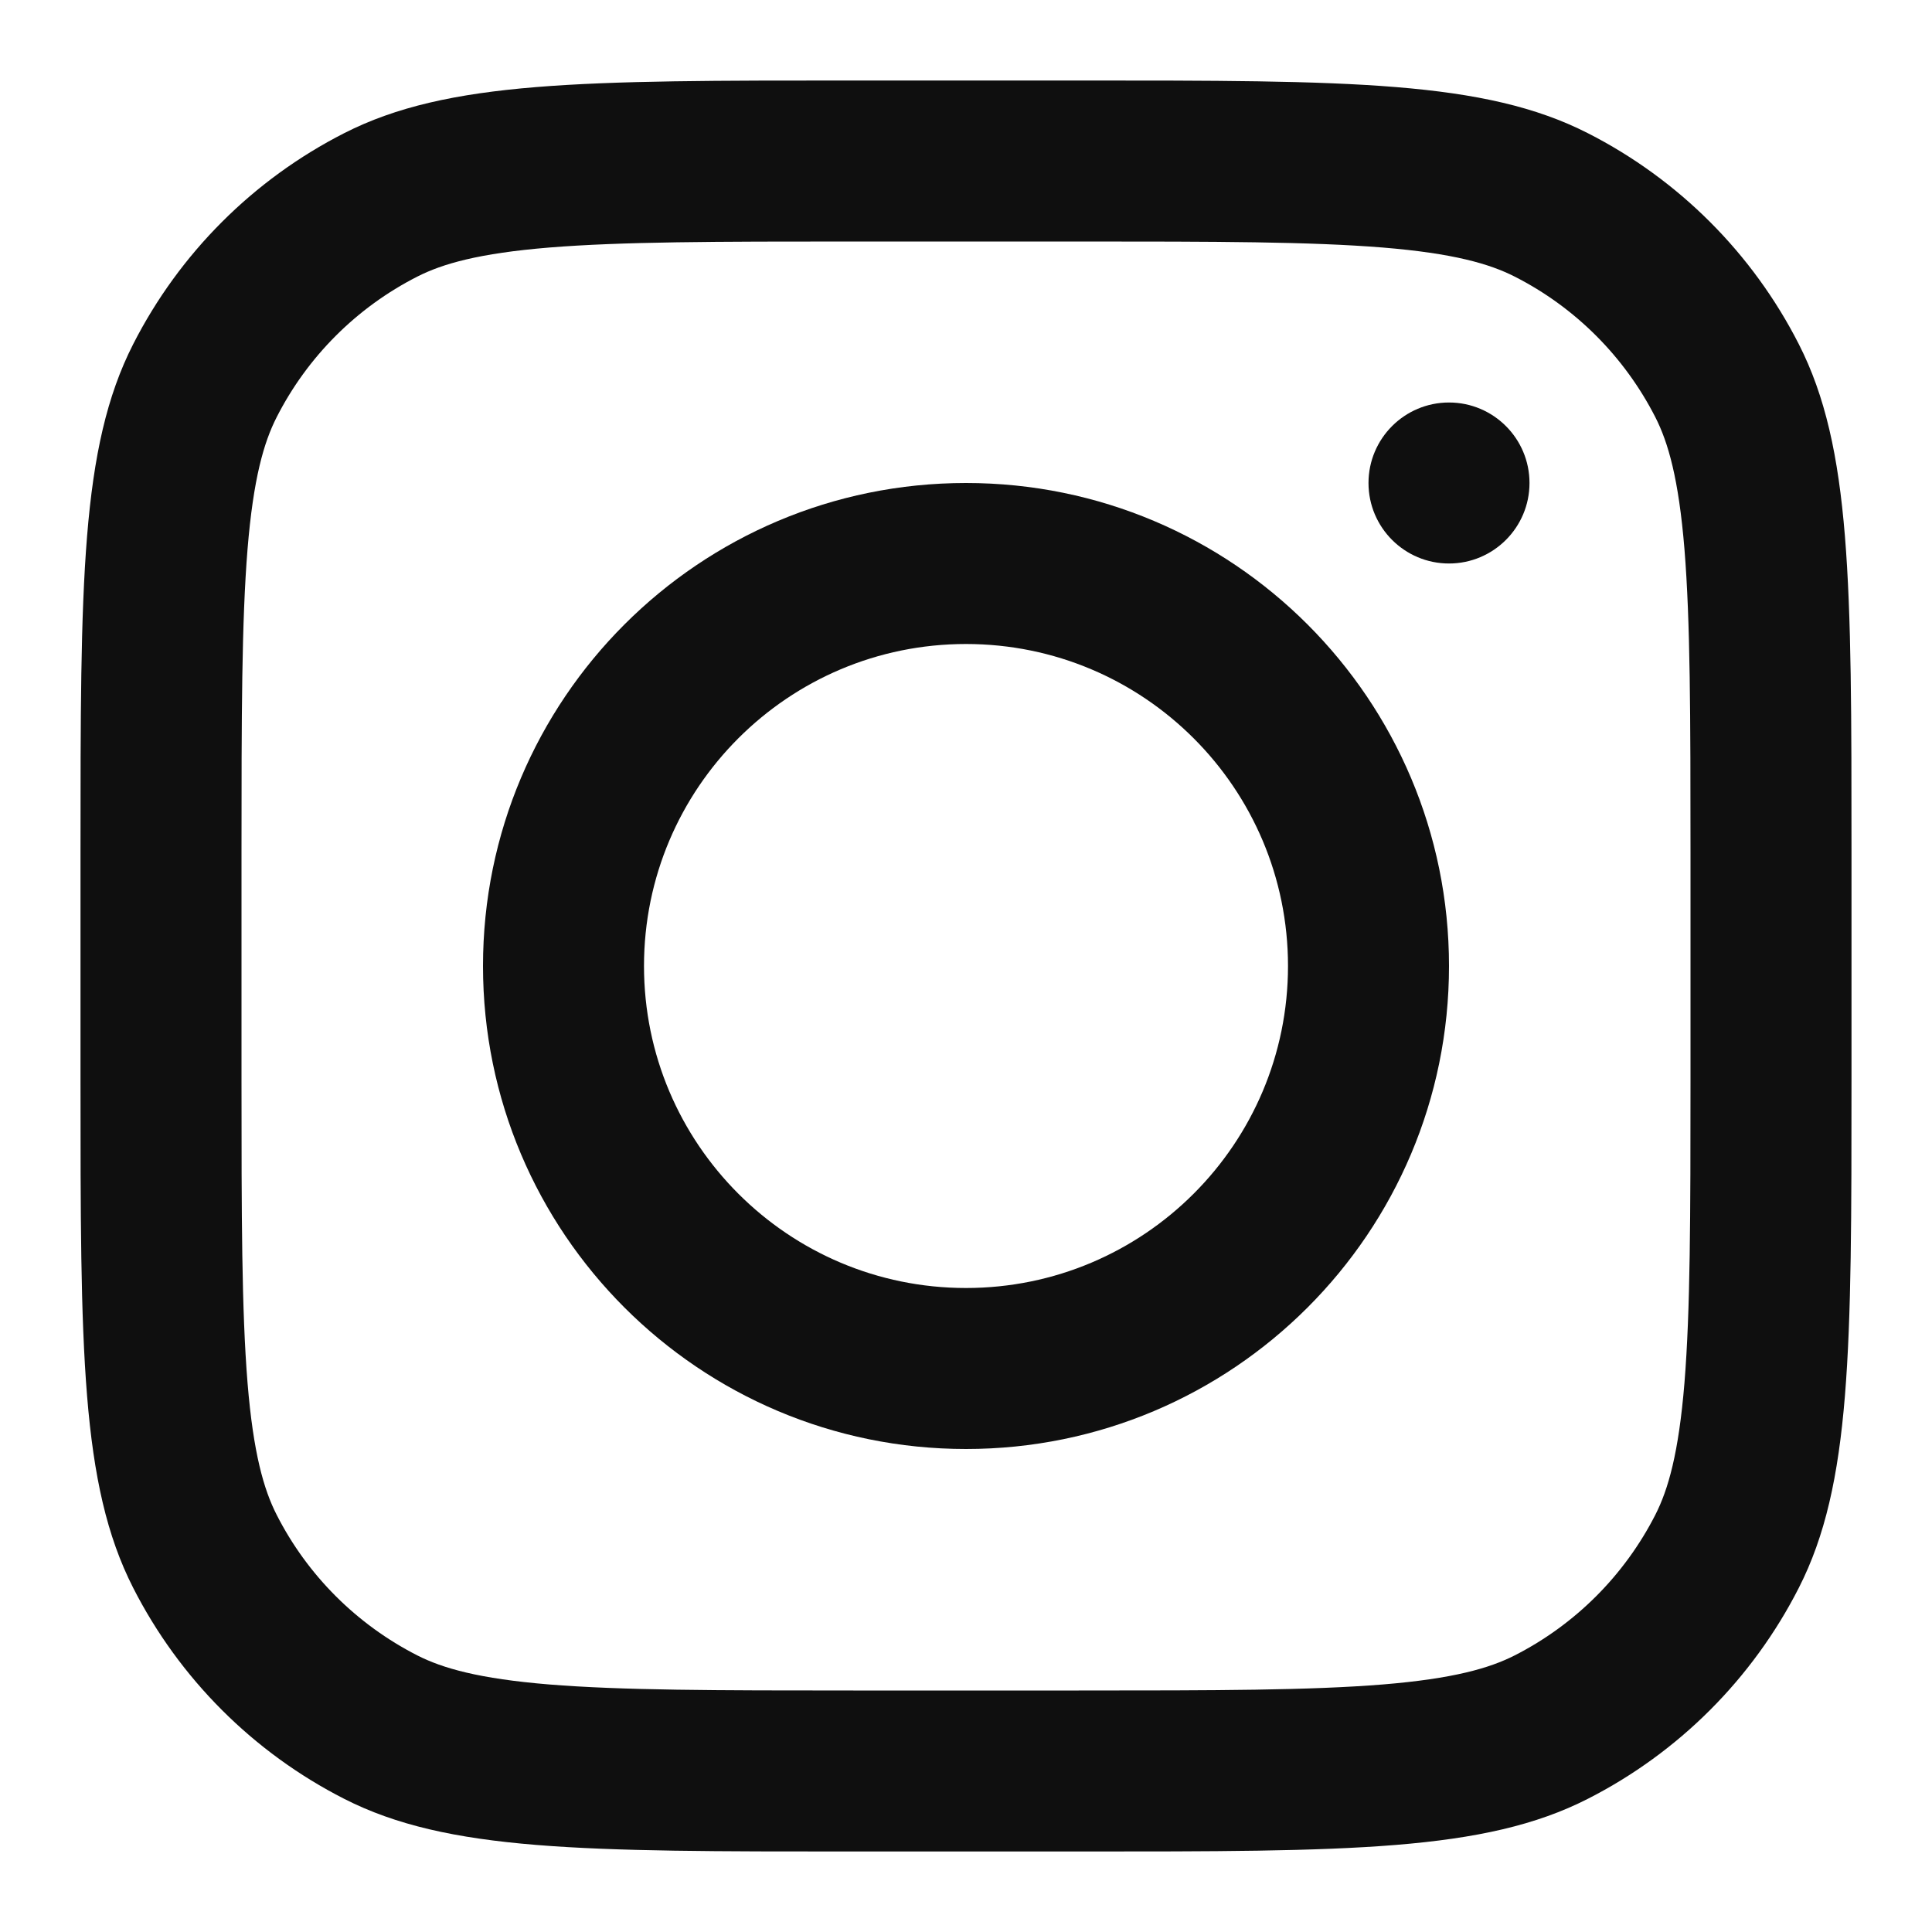
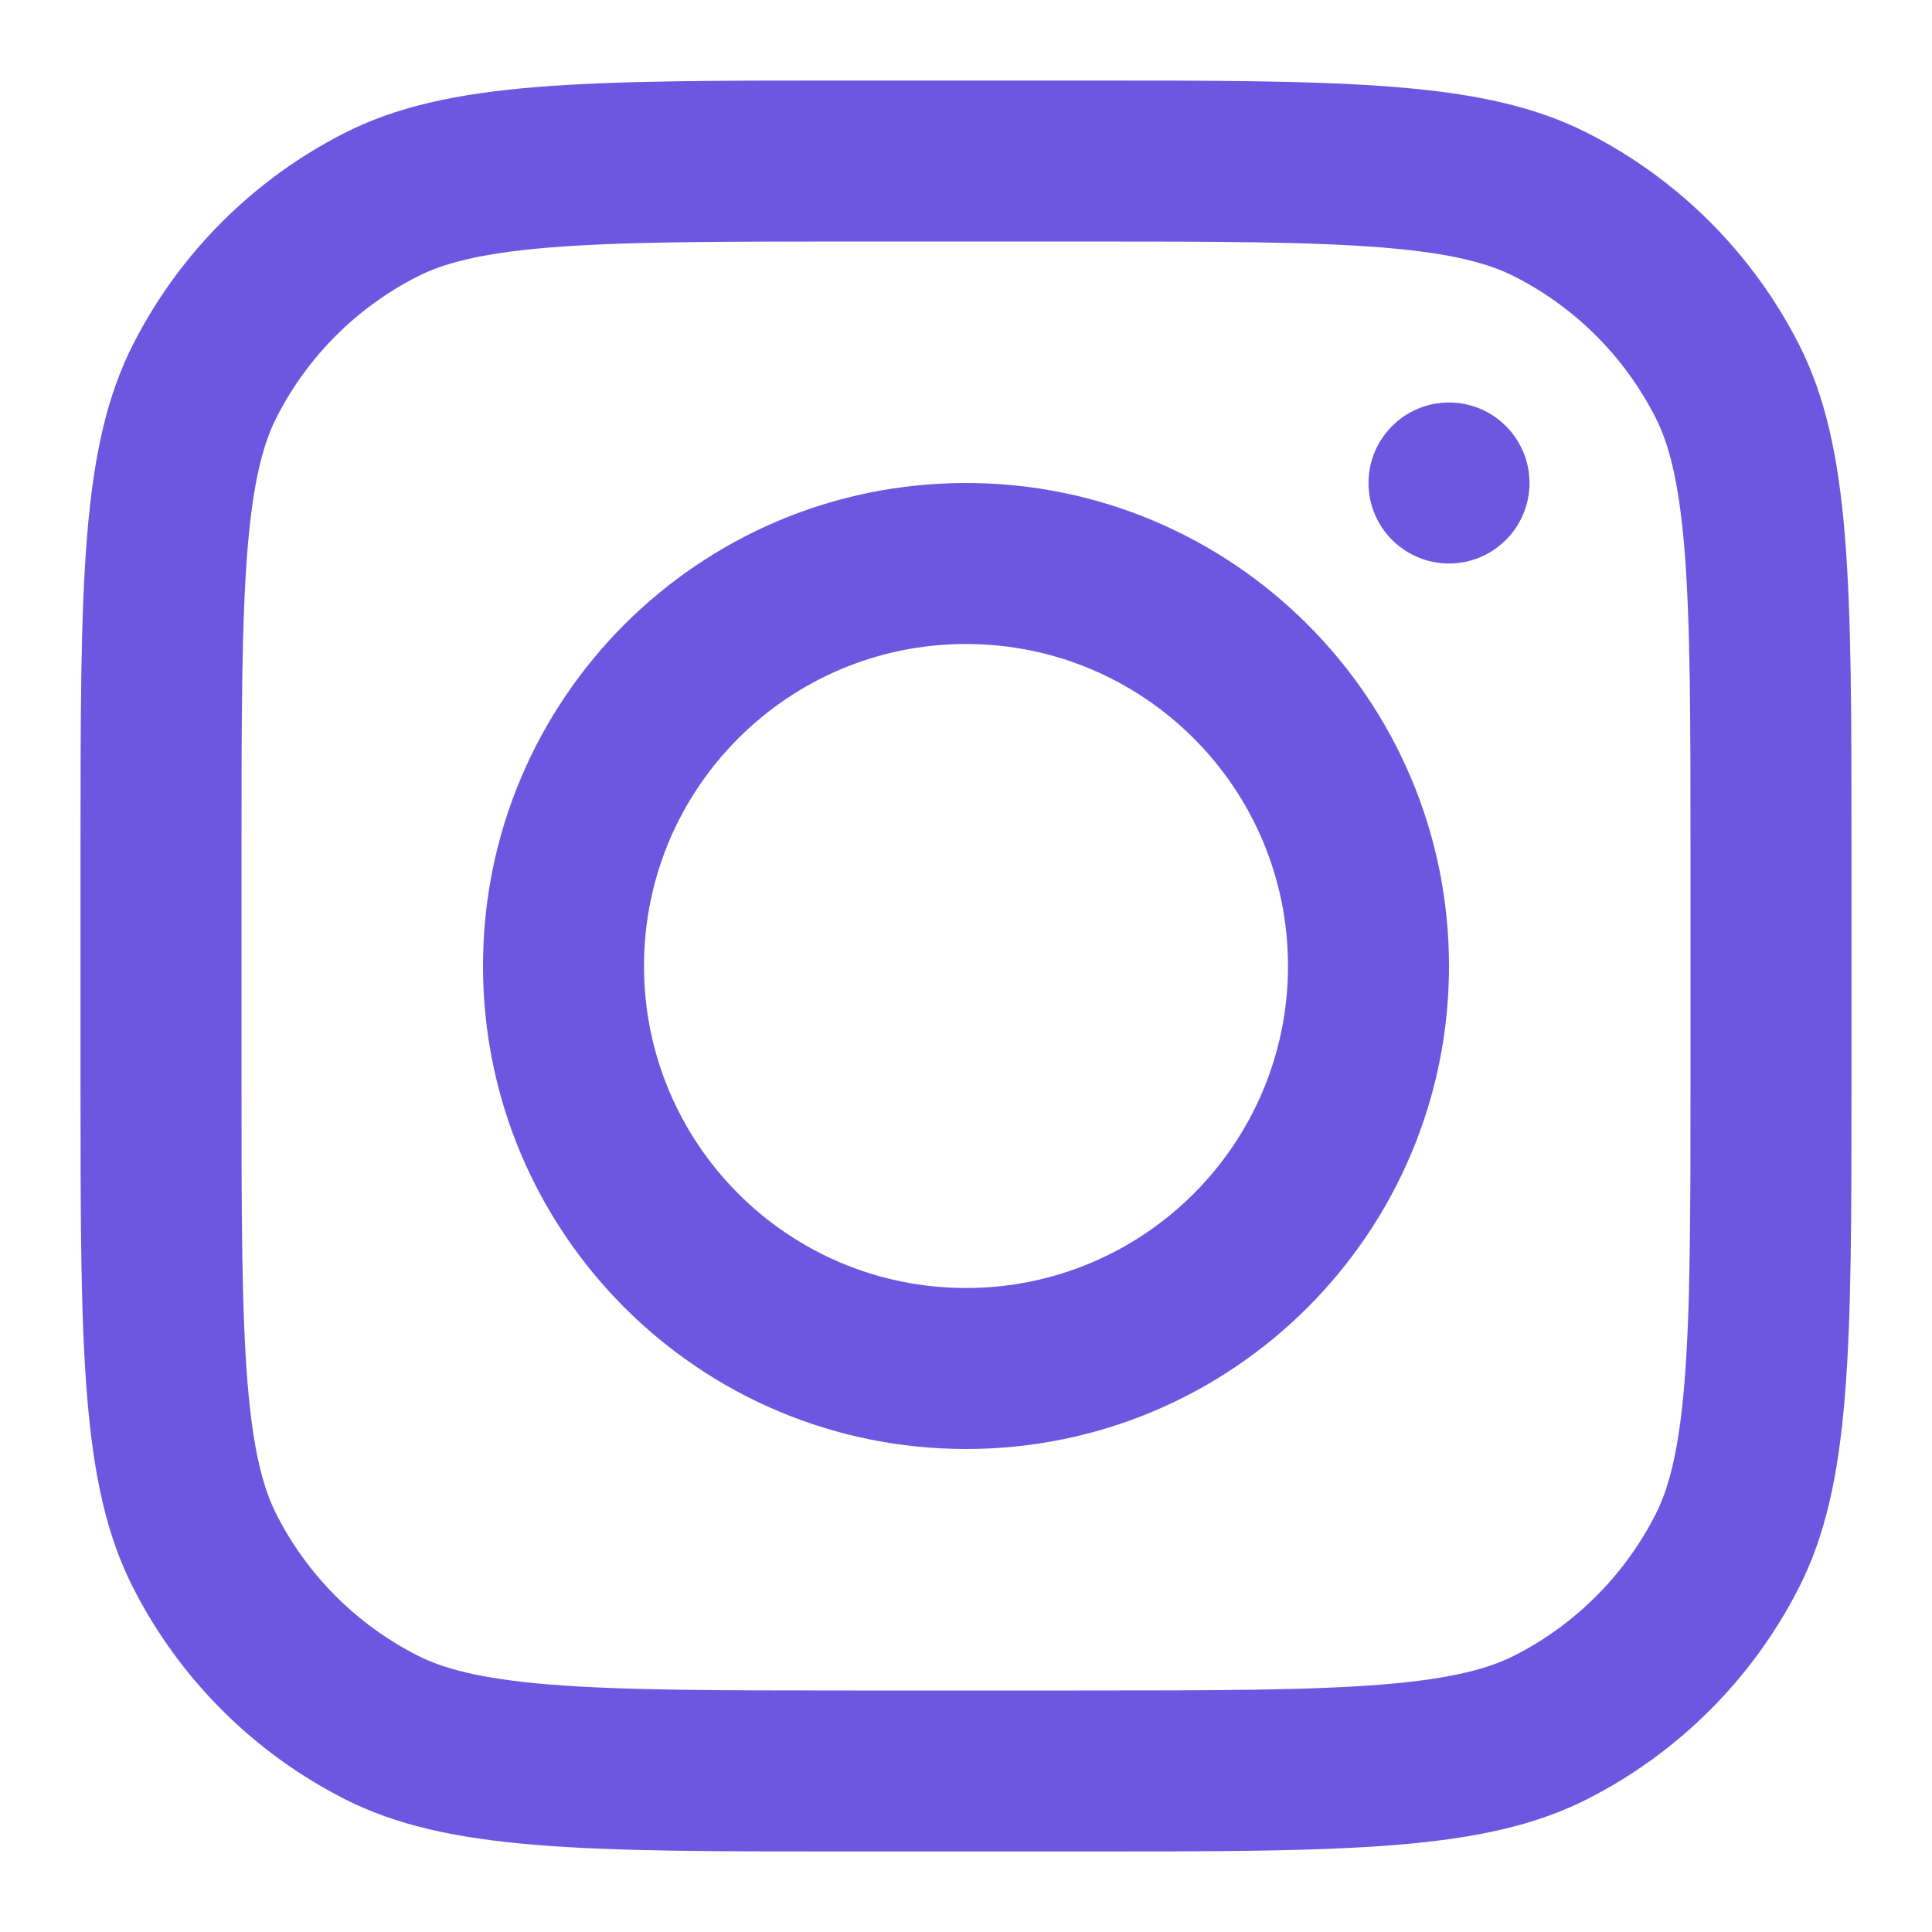
- <svg xmlns="http://www.w3.org/2000/svg" width="64px" height="64px" viewBox="0 0 24 24" fill="none">
+ <svg xmlns="http://www.w3.org/2000/svg" width="40px" height="40px" viewBox="0 0 24 24" fill="#6e57e0">
  <g id="SVGRepo_bgCarrier" stroke-width="0" />
  <g id="SVGRepo_tracerCarrier" stroke-linecap="round" stroke-linejoin="round" />
  <g id="SVGRepo_iconCarrier">
-     <path fill-rule="evenodd" clip-rule="evenodd" d="M12 18C15.314 18 18 15.314 18 12C18 8.686 15.314 6 12 6C8.686 6 6 8.686 6 12C6 15.314 8.686 18 12 18ZM12 16C14.209 16 16 14.209 16 12C16 9.791 14.209 8 12 8C9.791 8 8 9.791 8 12C8 14.209 9.791 16 12 16Z" fill="#0F0F0F" />
-     <path d="M18 5C17.448 5 17 5.448 17 6C17 6.552 17.448 7 18 7C18.552 7 19 6.552 19 6C19 5.448 18.552 5 18 5Z" fill="#0F0F0F" />
-     <path fill-rule="evenodd" clip-rule="evenodd" d="M1.654 4.276C1 5.56 1 7.24 1 10.6V13.4C1 16.76 1 18.441 1.654 19.724C2.229 20.853 3.147 21.771 4.276 22.346C5.56 23 7.24 23 10.6 23H13.4C16.76 23 18.441 23 19.724 22.346C20.853 21.771 21.771 20.853 22.346 19.724C23 18.441 23 16.76 23 13.4V10.6C23 7.24 23 5.56 22.346 4.276C21.771 3.147 20.853 2.229 19.724 1.654C18.441 1 16.76 1 13.4 1H10.6C7.24 1 5.56 1 4.276 1.654C3.147 2.229 2.229 3.147 1.654 4.276ZM13.4 3H10.6C8.887 3 7.722 3.002 6.822 3.075C5.945 3.147 5.497 3.277 5.184 3.436C4.431 3.819 3.819 4.431 3.436 5.184C3.277 5.497 3.147 5.945 3.075 6.822C3.002 7.722 3 8.887 3 10.6V13.4C3 15.113 3.002 16.278 3.075 17.178C3.147 18.055 3.277 18.503 3.436 18.816C3.819 19.569 4.431 20.18 5.184 20.564C5.497 20.723 5.945 20.853 6.822 20.925C7.722 20.998 8.887 21 10.6 21H13.4C15.113 21 16.278 20.998 17.178 20.925C18.055 20.853 18.503 20.723 18.816 20.564C19.569 20.18 20.18 19.569 20.564 18.816C20.723 18.503 20.853 18.055 20.925 17.178C20.998 16.278 21 15.113 21 13.4V10.6C21 8.887 20.998 7.722 20.925 6.822C20.853 5.945 20.723 5.497 20.564 5.184C20.18 4.431 19.569 3.819 18.816 3.436C18.503 3.277 18.055 3.147 17.178 3.075C16.278 3.002 15.113 3 13.4 3Z" fill="#0F0F0F" />
+     <path fill-rule="evenodd" clip-rule="evenodd" d="M12 18C15.314 18 18 15.314 18 12C18 8.686 15.314 6 12 6C8.686 6 6 8.686 6 12C6 15.314 8.686 18 12 18ZM12 16C14.209 16 16 14.209 16 12C16 9.791 14.209 8 12 8C9.791 8 8 9.791 8 12C8 14.209 9.791 16 12 16Z" fill="#6e57e0" />
+     <path d="M18 5C17.448 5 17 5.448 17 6C17 6.552 17.448 7 18 7C18.552 7 19 6.552 19 6C19 5.448 18.552 5 18 5Z" fill="#6e57e0" />
+     <path fill-rule="evenodd" clip-rule="evenodd" d="M1.654 4.276C1 5.56 1 7.24 1 10.6V13.4C1 16.76 1 18.441 1.654 19.724C2.229 20.853 3.147 21.771 4.276 22.346C5.56 23 7.24 23 10.6 23H13.4C16.76 23 18.441 23 19.724 22.346C20.853 21.771 21.771 20.853 22.346 19.724C23 18.441 23 16.76 23 13.4V10.6C23 7.24 23 5.56 22.346 4.276C21.771 3.147 20.853 2.229 19.724 1.654C18.441 1 16.76 1 13.4 1H10.6C7.24 1 5.56 1 4.276 1.654C3.147 2.229 2.229 3.147 1.654 4.276ZM13.4 3H10.6C8.887 3 7.722 3.002 6.822 3.075C5.945 3.147 5.497 3.277 5.184 3.436C4.431 3.819 3.819 4.431 3.436 5.184C3.277 5.497 3.147 5.945 3.075 6.822C3.002 7.722 3 8.887 3 10.6V13.4C3 15.113 3.002 16.278 3.075 17.178C3.147 18.055 3.277 18.503 3.436 18.816C3.819 19.569 4.431 20.18 5.184 20.564C5.497 20.723 5.945 20.853 6.822 20.925C7.722 20.998 8.887 21 10.6 21H13.4C15.113 21 16.278 20.998 17.178 20.925C18.055 20.853 18.503 20.723 18.816 20.564C19.569 20.18 20.18 19.569 20.564 18.816C20.723 18.503 20.853 18.055 20.925 17.178C20.998 16.278 21 15.113 21 13.4V10.6C21 8.887 20.998 7.722 20.925 6.822C20.853 5.945 20.723 5.497 20.564 5.184C20.18 4.431 19.569 3.819 18.816 3.436C18.503 3.277 18.055 3.147 17.178 3.075C16.278 3.002 15.113 3 13.4 3Z" fill="#6e57e0" />
  </g>
</svg>
